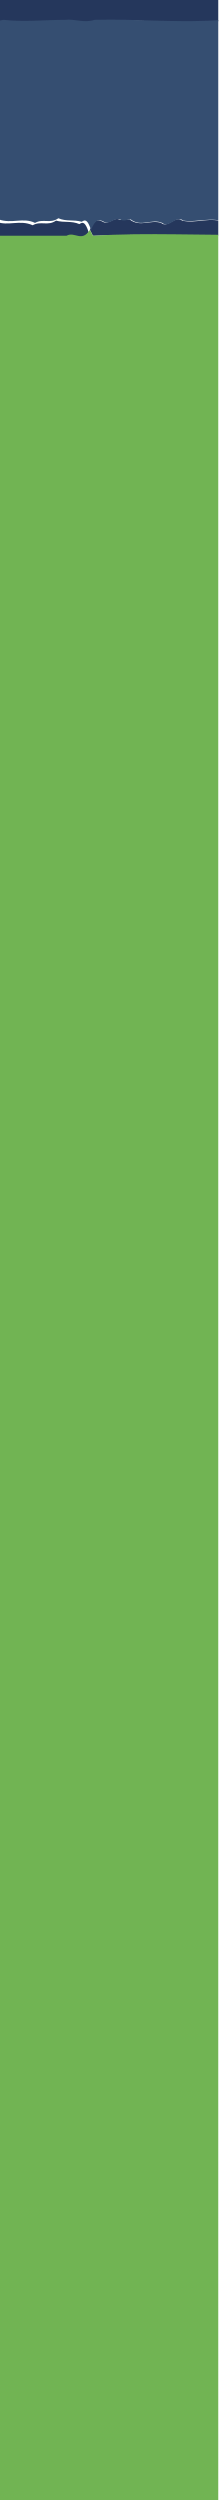
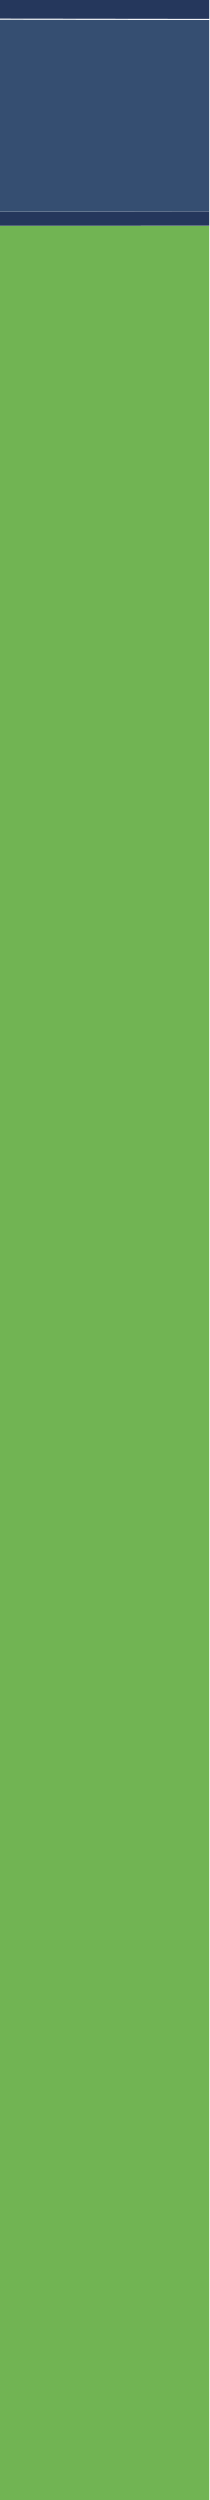
- <svg xmlns="http://www.w3.org/2000/svg" preserveAspectRatio="none" id="_图层_2" version="1.1" viewBox="0 0 18.7 214.2">
+ <svg xmlns="http://www.w3.org/2000/svg" id="_图层_2" version="1.1" preserveAspectRatio="none" viewBox="280 0 18.7 223.5">
  <defs>
    <style>
      .st0 {
        fill: none;
      }

      .st1 {
        fill: #528b84;
      }

      .st2 {
        fill: #25375c;
      }

      .st3 {
        clip-path: url(#clippath-1);
      }

      .st4 {
        fill: #a8ec98;
      }

      .st5 {
        fill: #71b453;
      }

      .st6 {
        fill: #354e71;
      }

      .st7 {
        clip-path: url(#clippath);
      }
    </style>
    <clipPath id="clippath">
-       <rect class="st0" x="0" y="0" width="18.7" height="214.2" />
+       <rect class="st0" x="280" y="0" width="18.7" height="223.5" />
    </clipPath>
    <clipPath id="clippath-1">
-       <rect class="st0" x="0" y="0" width="18.7" height="468.8" />
+       <rect class="st0" x="280" y="0" width="18.7" height="223.5" />
    </clipPath>
  </defs>
  <g id="Layer_1">
    <g class="st7">
      <g class="st3">
        <g>
          <g>
-             <path class="st2" d="M-3.4.2c.9-.5,1.7,0,2.6-.2C5.7,0,12.2,0,18.7,0c1.1,0,2.3-.2,3.4,0v20.1c-4.7.2-9.4-.1-14.1.1-.1,0-.2-.4-.3-.5.4-1,.7-.9,1.1-.7.5.3.9-.4,1.4-.2.3.1.6,0,.9,0,.9.7,1.8,0,2.7.3.6.5,1.2-.7,1.8-.2,1.2.3,2.5-.4,3.7.2.6,0,1.3-.4,1.9-.1.3.2.6.2.9-.3V2.1c-1-.5-2.1,0-3.1-.3-3.6.3-7.3-.2-11,0-.8.4-1.6,0-2.5,0-1.8,0-3.5.2-5.3,0-1.2.2-2.5-.4-3.7.3v16.9c.4.6.8-.1,1.1.2.7,0,1.4-.3,2.1-.2,1,.4,2-.2,3.1.3.7-.4,1.3.1,2-.4.7.2,1.3,0,2,.3.3-.2.5-.2.8.7-.7,1.1-1.3,0-2,.5-1.9-.1-3.8,0-5.7,0-.8.1-1.5,0-2.3,0-.4-.1-.8.3-1.2-.2,0-6.6,0-13.3,0-19.9h0Z" />
-             <path class="st2" d="M23.5,41.9c0,0,.1-.2.2-.2,0,3-.1,5.9-.2,9.6,0,3.7,0,7.6,0,11.3.2,0,.4,0,.6.5.2.6.5.1.7.2,0,7.3,0,14.6,0,21.9-.2.3-.4.2-.7,0v-21.3c-.2-.2-.5-.2-.7,0v-21.9h0ZM24.2,65.3c0,6.1,0,12.3,0,18.4.2.5.4.5.6.2v-18.7c-.2-.2-.4-.2-.6.1h0Z" />
-             <path class="st2" d="M-5.5,62.8h0c.2,0,.4-.1.6,0v.9c-.2.3-.4,0-.7.1v22c-.2-.2-.5-.2-.7,0v40.1c-.2,0-.4-.1-.6,0,0,5.4,0,10.8,0,16.3v110.2c0-9.7,0-19.5,0-29.2,0-31.9,0-63.9,0-95.8-.2-.3-.3-.9-.5-.3,0,.2-.1,1.8-.1,3,0-1.3,0-2.6,0-3.9.2-.2.4,0,.6,0,0-13.2,0-26.5,0-39.8v-.2c0,12.7,0,25.5,0,38.2.2.3.4.4.6.4,0-12.8,0-25.6,0-38.4,0-7.4,0-15,0-22.5,0,0,.2-.1.2-.1,0,2.8-.2,5.3-.2,8.8,0,4,0,8.2,0,12.3.2.2.4.3.6.2v-20.9s0-1,0-1Z" />
-             <path class="st2" d="M24.8,107.2c0-7.1,0-14.3,0-21.4.2-.3.4-.2.7,0,0,13.5,0,26.9,0,40.4.2-.3.4-.9.7-.2v215c-.2.5-.4.4-.7.3,0-14.4,0-28.8,0-43.2,0-14.4,0-28.7,0-43.1V126.3c-.2-.4-.5-.2-.7-.3v-1c.2-1.3.4-.9.7-.5v-37.4c-.2-.2-.4-1.6-.5,4.4,0,5.7,0,12,0,17.9v-2.2h0ZM25.6,127c0,4.9,0,9.9,0,15v40c0,24.3,0,48.6,0,72.9.2.2.4.2.6,0,0-19.7,0-39.3,0-59v-69.1c-.2-.3-.4-.2-.5.2h0Z" />
-             <path class="st2" d="M-7.5,340.9v-86.6c.2.8.4.9.6.5,0,14.4,0,28.8,0,43.1v43.1c-.2.2-.4.3-.6-.1Z" />
-             <path class="st2" d="M-6.8,341.1c.2,0,.4,0,.7.1,0,13.9,0,27.9,0,41.8-.2,0-.4.1-.6-.1v-41.8Z" />
-             <path class="st2" d="M24.8,341.4c.2-.2.5-.3.7-.2,0,13.9,0,27.8,0,41.8-.2.1-.5-.1-.7.2v22.2c-.2.2-.5,0-.7.1v21.4c-.2.3-.5-.4-.7.4,0,7.2,0,14.4,0,21.6-.4.3-.9-.8-1.3.2v19.6c-3.6.2-7.3,0-10.9,0-4.7,0-9.4,0-14,0-.2,0-.5.3-.7-.3v-19.6c-.5-.3-.9,0-1.3,0v-21.7c-.2-.2-.5,0-.7,0v-21.2c-.2-.6-.5-.1-.7-.4,0-7.5,0-14.9,0-22.4.2,0,.4,0,.7,0v22.1c.2.2.5.2.7,0v21c.5,1.1.9-.2,1.4.6v21.2c1.5.4,3,0,4.5.2,5.6,0,11.1,0,16.7,0,1.5,0,2.9.2,4.4-.1v-21.4c.4-.4.9,0,1.3-.1,0-7.2,0-14.3,0-21.5.2.1.5.2.7,0v-22.1c.2-.1.4-.1.7-.1,0-13.9,0-27.7,0-41.6h0Z" />
+             <path class="st2" d="M130.6.2c28-.5,56.1,0,84.1-.2C426.7,0,638.7,0,850.7,0c37.3,0,74.6-.2,111.8,0,0,6.7-.1,13.4,0,20.1-152.9.2-305.9-.1-458.8.1-3.7,0-7.4-.4-11.1-.5,12-1,24.1-.9,36.1-.7,14.7.3,29.3-.4,44-.2,10,.1,20,0,30,0,29.3.7,58.7,0,88,.3,19,.5,38-.7,57-.2,40.3.3,80.7-.4,121,.2,21,0,42-.4,63-.1,9.7.2,19.3.2,29-.3.2-5.6.2-11.2,0-16.8-33.7-.5-67.3,0-101-.3-118.7.3-237.3-.2-356,0-26.7.4-53.3,0-80,0-57,0-114,.2-171,0-40.3.2-80.6-.4-120.9.3-.2,5.6-.2,11.2,0,16.9,12.3.6,24.6-.1,37,.2,22.7,0,45.3-.3,68-.2,33,.4,66-.2,99,.3,21.7-.4,43.3.1,65-.4,21.3.2,42.7,0,64,.3,8.7-.2,17.5-.2,26.1.7-21.4,1.1-42.8,0-64.1.5-61.4-.1-122.8,0-184.2,0-24.6.1-49.2,0-73.8,0-12.7-.1-25.4.3-38-.2-.4-6.6-.3-13.3,0-19.9h0Z" />
+             <path class="st2" d="M1004.7,41.9c2.4,0,4.9-.2,7.3-.2-2.1,3-4.6,5.9-5.6,9.6-.8,3.7-.4,7.6-.3,11.3,6.9,0,13.9,0,20.8.5,7.3.6,14.7.1,22.1.2.2,7.3.3,14.6-.3,21.9-7.2.3-14.4.2-21.6,0,0-7.1,0-14.2,0-21.3-7.4-.2-14.8-.2-22.1,0-.1-7.3,0-14.6-.1-21.9h0ZM1028.9,65.3c-.5,6.1-.8,12.3-.3,18.4,6.4.5,12.7.5,19.1.2.3-6.2.3-12.5,0-18.7-6.3-.2-12.5-.2-18.8.1h0Z" />
+             <path class="st2" d="M63.6,62.8h1.1c7,0,14.1-.1,21.1,0v.9c-7.2.3-14.3,0-21.4.1-.2,7.3-.2,14.7.2,22-7.3-.2-14.7-.2-22,0-.2,13.4-.2,26.7,0,40.1-7,0-14.1-.1-21.1,0-.4,5.4-.5,10.8-.4,16.3.3,22.7-.2,45.3,0,68,.2,14.1,0,28.1-.2,42.2-1-9.7-.5-19.5-.6-29.2-.6-31.9.2-63.9-.5-95.8-4.9-.3-9.9-.9-14.8-.3-2,.2-3.3,1.8-4.7,3,0-1.3.2-2.6.3-3.9,6.8-.2,13.6,0,20.5,0,.4-13.2.2-26.5.1-39.8l.9-.2c.2,12.7,0,25.5.1,38.2,6.5.3,12.9.4,19.4.4.2-12.8-.5-25.6.4-38.4,1.6-7.4.9-15,.9-22.5,2.7,0,5.3-.1,8-.1-2.3,2.8-5.2,5.3-6.4,8.8-.9,4-.4,8.2-.2,12.3,6.4.2,12.8.3,19.3.2,0-7,0-13.9.1-20.9,0,0,0-1,0-1Z" />
+             <path class="st2" d="M1049.3,107.2c-.3-7.1-.3-14.3,0-21.4,7.1-.3,14.2-.2,21.3,0,.4,13.5-.2,26.9.8,40.4,7-.3,14-.9,21-.2,0,71.7-.2,143.3,0,215-7.2.5-14.3.4-21.4.3.3-14.4,0-28.8,0-43.2.4-14.4.1-28.7.2-43.1.1-28.2,0-56.5.1-84.8,0-14.6.2-29.3,0-43.9-7.5-.4-15-.2-22.5-.3v-1c7-1.3,14-.9,21-.5,0-12.5,0-25-.2-37.4-5.9-.2-13.8-1.6-17.4,4.4-2.2,5.7-1.8,12-2.9,17.9,0-.5,0-1.6,0-2.2h0ZM1073.6,127c-.9,4.9-1.3,9.9-1.1,15,.3,13.3,0,26.7-.1,40-.7,24.3-.3,48.6-.3,72.9,6.3.2,12.6.2,18.9,0,.6-19.7,0-39.3.2-59,0-23,.3-46.1-.2-69.1-5.8-.3-11.5-.2-17.3.2h0Z" />
+             <path class="st2" d="M.1,341c-.1-28.9-.2-57.7,0-86.6,6.9.8,13.8.9,20.7.5.5,14.4.1,28.8.1,43.1.1,14.4.2,28.7,0,43.1-6.9.2-13.9.3-20.9-.1Z" />
+             <path class="st2" d="M21,341.1c7.2,0,14.3,0,21.5.1-.3,13.9.5,27.9-.6,41.8-7,0-13.9.1-20.9-.1.1-13.9.2-27.9,0-41.8Z" />
+             <path class="st2" d="M1049.1,341.4c7.2-.2,14.5-.3,21.8-.2,0,13.9.4,27.8,0,41.8-7.3.1-14.6-.1-21.9.2,0,7.4,0,14.8,0,22.2-7.3.2-14.5,0-21.8.1-.2,7.1,0,14.2-.2,21.4-7.4.3-14.7-.4-22.1.4-.8,7.2,0,14.4-.4,21.6-14.1.3-28.3-.8-42.4.2.2,6.5.2,13.1,0,19.6-117.9.2-235.7,0-353.6,0-152,0-304,0-456,0-7.6,0-15.2.3-22.7-.3.2-6.5.3-13.1.1-19.6-14.6-.3-29.1,0-43.7,0-.3-7.2,0-14.5,0-21.7-7.3-.2-14.6,0-21.9,0-.2-7.1-.2-14.2,0-21.2-7.3-.6-14.7-.1-22-.4-.1-7.5-.4-14.9.2-22.4,7.1,0,14.2,0,21.3,0,.2,7.4,0,14.8,0,22.1,7.6.2,15.2.2,22.8,0,0,7,0,14-.2,21,14.7,1.1,29.4-.2,44,.6,0,7.1,0,14.2,0,21.2,49.1.4,98.1,0,147.2.2,180.7,0,361.3,0,542,0,47.6,0,95.3.2,142.9-.1,0-7.1-.2-14.2-.1-21.4,14-.4,28,0,41.9-.1.1-7.2.2-14.3.3-21.5,7.4.1,14.8.2,22.2,0,0-7.4,0-14.8,0-22.1,7.3-.1,14.6-.1,21.9-.1.4-13.9,0-27.7.3-41.6h0Z" />
          </g>
          <g>
-             <path class="st6" d="M-3.4,2c1.2-.7,2.5,0,3.7-.3,1.8.2,3.5,0,5.3,0,.8-.1,1.6.3,2.5,0,3.7-.1,7.3.3,11,0,1,.3,2.1-.2,3.1.3v16.7c-.3.4-.6.4-.9.3-.6-.3-1.3.1-1.9.1-1.2-.6-2.5,0-3.7-.2-.6-.5-1.2.7-1.8.2-.9-.4-1.8.4-2.7-.3-.3,0-.6.2-.9,0-.5-.2-.9.5-1.4.2-.4-.2-.7-.3-1.1.7,0,0,0,0,0,0-.3-.9-.5-.9-.8-.7-.7-.2-1.3,0-2-.3-.7.5-1.3,0-2,.4-1-.5-2,.1-3.1-.3-.7,0-1.4.3-2.1.2-.4-.3-.8.4-1.1-.2,0-5.6,0-11.2,0-16.9Z" />
-             <path class="st6" d="M-4.8,20.8c.5,0,.9,0,1.3.1,0,7.1,0,14.3,0,21.4-.2-.8-.4-.7-.6-.4-.2.2-.5,0-.7,0,0,6.9,0,13.9,0,20.8-.2,0-.4,0-.7,0v-21c.2-.5.4.7.7-.4,0-6.8,0-13.7,0-20.5h0Z" />
-             <path class="st6" d="M22.2,21.1c.4-.2.9-.4,1.3-.2v21c-.2.2-.4,0-.6,0-.2,0-.4,0-.6.1v-20.9Z" />
-             <path class="st6" d="M23.7,41.7c.2,0,.3,0,.5.1v21.3c-.2-.5-.4-.5-.6-.5,0-3.8,0-7.6,0-11.3,0-3.6.1-6.5.2-9.6Z" />
-             <path class="st6" d="M-5.9,63.4c.1,0,.3,0,.4.3v20.9c-.2,0-.4,0-.6-.2,0-4.1,0-8.3,0-12.3,0-3.5.1-6,.2-8.8Z" />
-             <path class="st6" d="M24.2,65.3c.2-.3.4-.3.6-.1,0,6.2,0,12.5,0,18.7-.2.3-.4.3-.6-.2,0-6.1,0-12.3,0-18.4h0Z" />
-             <path class="st6" d="M-6.8,85.9c.2-.4.4-.6.6.2,0,12.8,0,25.6,0,38.4-.2,0-.4-.2-.6-.4,0-12.7,0-25.4,0-38.2Z" />
-             <path class="st6" d="M24.9,91.4c.1-6,.3-4.6.5-4.4v37.4c-.2-.4-.4-.8-.7.5,0-5.2,0-10.4,0-15.6,0-5.9,0-12.3,0-17.9Z" />
-             <path class="st6" d="M-7.5,129.8c0-1.1,0-2.8.1-3,.2-.6.3,0,.5.3,0,31.9,0,63.9,0,95.8,0,9.7,0,19.5,0,29.2v2.6c-.2.4-.4.4-.6-.5,0-17.1,0-34.3,0-51.4v-73.2h0Z" />
-             <path class="st6" d="M25.6,127c.2-.3.3-.4.5-.2,0,23,0,46.1,0,69.1s0,39.3,0,59c-.2.1-.4.1-.6,0,0-24.3,0-48.6,0-72.9,0-13.3,0-26.7,0-40,0-5,0-10,0-15h0Z" />
+             <path class="st6" d="M131.8,2c40.3-.7,80.6,0,120.9-.3,57,.2,114,0,171,0,26.7-.1,53.3.3,80,0,118.7-.1,237.3.3,356,0,33.7.3,67.3-.2,101,.3.2,5.6.2,11.2,0,16.7-9.7.4-19.3.4-29,.3-21-.3-42,.1-63,.1-40.3-.6-80.7,0-121-.2-19-.5-38,.7-57,.2-29.3-.4-58.7.4-88-.3-10,0-20,.2-30,0-14.7-.2-29.3.5-44,.2-12-.2-24.1-.3-36.1.7-.4,0-1.3,0-1.7,0-8.7-.9-17.4-.9-26.1-.7-21.3-.2-42.7,0-64-.3-21.7.5-43.3,0-65,.4-33-.5-66,.1-99-.3-22.7,0-45.3.3-68,.2-12.3-.3-24.6.4-37-.2-.2-5.6-.1-11.2,0-16.9h0Z" />
+             <path class="st6" d="M86.4,20.8c14.5,0,29,0,43.4.1.4,7.1.4,14.3-.2,21.4-6.9-.8-14-.7-20.9-.4-7.5.2-14.9,0-22.4,0-.3,6.9,0,13.9-.6,20.8-7,0-14.1,0-21.1,0,0-7,0-14,0-21,7.1-.5,14.2.7,21.3-.4.9-6.8,0-13.7.4-20.5Z" />
+             <path class="st6" d="M962.6,21.1c14-.2,28-.4,42.1-.2.1,7,.1,14,0,21-7,.2-14,0-21,0-7,0-14,0-21.1.1,0-7,.2-13.9,0-20.9Z" />
+             <path class="st6" d="M1012,41.7c5,0,10.1,0,15.1.1.2,7.1.2,14.2-.3,21.3-6.9-.5-13.8-.5-20.8-.5-.1-3.8-.5-7.6.3-11.3,1-3.6,3.5-6.5,5.6-9.6Z" />
+             <path class="st6" d="M50.8,63.5c4.3,0,8.5,0,12.8.3-.2,7-.2,14-.1,20.9-6.4,0-12.9,0-19.3-.2-.2-4.1-.8-8.3.2-12.3,1.2-3.5,4.1-6,6.4-8.8Z" />
+             <path class="st6" d="M1028.9,65.3c6.2-.3,12.5-.3,18.8-.1.3,6.2.4,12.5,0,18.7-6.4.3-12.8.3-19.1-.2-.5-6.1-.2-12.3.3-18.4h0Z" />
+             <path class="st6" d="M22,85.9c6.6-.4,13.3-.6,19.9.2-.9,12.8-.2,25.6-.4,38.4-6.5,0-12.9-.2-19.4-.4-.1-12.7.1-25.4-.1-38.2Z" />
+             <path class="st6" d="M1052.2,91.4c3.6-6,11.5-4.6,17.4-4.4.3,12.5.1,24.9.2,37.4-7-.4-14-.8-21,.5,0-5.2.2-10.4.5-15.6,1.1-5.9.6-12.3,2.9-17.9Z" />
+             <path class="st6" d="M.1,129.9c1.4-1.1,2.7-2.8,4.7-3,4.9-.6,9.9,0,14.8.3.7,31.9-.1,63.9.5,95.8.1,9.7-.4,19.5.6,29.2,0,.7.1,2,.2,2.6-6.9.4-13.8.4-20.7-.5.4-17.1.2-34.3.2-51.4,0-24.4.2-48.8-.2-73.2h0Z" />
+             <path class="st6" d="M1073.6,127c5.8-.3,11.5-.4,17.3-.2.5,23,.1,46.1.2,69.1-.2,19.7.4,39.3-.2,59-6.3.1-12.6.1-18.9,0,0-24.3-.3-48.6.3-72.9.2-13.3.4-26.7.1-40-.2-5,.3-10,1.1-15h0Z" />
          </g>
          <g>
-             <path class="st4" d="M-3.5,20.1h0c.4.5.8.1,1.2.2.8,0,1.5,0,2.3,0,0,7.5,0,15,0,22.5-1,0-2.1,0-3.1.2-.1,0-.2-.3-.4-.7,0-7.1,0-14.2,0-21.4,0,0,0-.9,0-.9Z" />
-             <path class="st4" d="M-4.8,41.9c.2.1.5.2.7,0,0,7.4,0,14.8,0,22.1-.2,0-.5,0-.7.2,0,7.1,0,14.2,0,21.3-.2.2-.5.3-.7.2,0-7.3,0-14.7,0-22,.2-.1.4.2.6-.1v-.9c0-6.9,0-13.9,0-20.8Z" />
-             <path class="st4" d="M22.8,41.9c.2,0,.4.2.6,0v21.9c.2,0,.5,0,.7,0v21.3c.2.2.4.3.7,0h0s0,.6,0,.6c0,7.1,0,14.3,0,21.4-.2-.2-.5-.1-.7-.3v-21c-.2-.2-.5-.2-.7-.1v-21.7c-.2-.2-.4-.2-.6-.2v-22.1h0Z" />
-             <path class="st4" d="M24.8,125.9c.2,0,.5,0,.7.3v43.9c-.2-.4-.5-.5-.7-.4v-43.8Z" />
-             <path class="st4" d="M-6.8,254.8c.2-.3.4-.2.7,0v42.3c.2.2.4.2.7,0v22c.2.2.5.2.7,0v21.6c.5,0,.9,0,1.4,0v20.7c8.5-.2,17.1,0,25.6-.1v-20.6c.4-.2.9.3,1.3-.2,0-7.2,0-14.3,0-21.5.2.1.5.1.7,0v-21.4c.2-.3.5-.3.7,0v21.8c-.2-.1-.5-.1-.7,0v21.2c-.2,0-.5,0-.7,0v20.9c-.4,0-.9,0-1.3,0v20.9c-4.4.3-8.9,0-13.3.2-4.1-.2-8.2,0-12.3-.1v-20.9c-.5-.1-.9,0-1.3,0,0-7,0-14,0-21-.2,0-.5,0-.7,0v-21.1c-.2-.2-.4-.2-.6,0v-21.6c-.2-.1-.4,0-.7,0,0-14.4,0-28.8,0-43.1h0Z" />
-             <path class="st4" d="M24.8,255c.2-.1.5-.2.7-.1v43.1c-.2,0-.5,0-.7,0v-42.9h0Z" />
+             <path class="st4" d="M129.8,20.1h.9c12.7.5,25.4.1,38,.2,24.6,0,49.2,0,73.8,0-.5,7.5-.5,15-.6,22.5-33.4,0-66.8,0-100.1.2-4,0-8.1-.3-12.1-.7.6-7.1.5-14.2.2-21.4v-.9h0Z" />
+             <path class="st4" d="M86.3,41.9c7.5.1,14.9.2,22.4,0-.2,7.4-.2,14.8-.8,22.1-7.3,0-14.7,0-22,.2.1,7.1.2,14.2.3,21.3-7.3.2-14.6.3-21.8.2-.3-7.3-.4-14.7-.2-22,7.1-.1,14.2.2,21.2-.1v-.9c.7-6.9.4-13.9.7-20.8Z" />
+             <path class="st4" d="M983.7,41.9c7,0,14,.2,21,0,.1,7.3,0,14.6.1,21.9,7.4,0,14.8,0,22.1,0,.2,7.1.2,14.2,0,21.3,7.2.2,14.4.3,21.6,0h.8s0,.6,0,.6c-.4,7.1-.3,14.3,0,21.4-7.5-.2-14.9-.1-22.4-.3,0-7,.1-14,0-21-7.4-.2-14.8-.2-22.2-.1,0-7.2,0-14.4-.1-21.7-7-.2-13.9-.2-20.8-.2,0-7.4,0-14.7,0-22.1h0Z" />
+             <path class="st4" d="M1048.8,125.9c7.5,0,15,0,22.5.3.1,14.6,0,29.3,0,43.9-7.4-.4-14.9-.5-22.3-.4-.2-14.6,0-29.2,0-43.8h0Z" />
+             <path class="st4" d="M20.8,254.9c7.3-.3,14.5-.2,21.8,0,.1,14.1-.3,28.2.2,42.3,7.2.2,14.4.2,21.7,0,0,7.3,0,14.6.1,22,7.3.2,14.6.2,22,0,0,7.2,0,14.4.2,21.6,14.7,0,29.3,0,44,0,0,6.9-.1,13.8,0,20.7,277.2-.2,554.4,0,831.7-.1,0-6.9,0-13.7.2-20.6,14-.2,27.9.3,41.9-.2.2-7.2.3-14.3.4-21.5,7.3.1,14.5.1,21.8,0,0-7.1.1-14.2.2-21.4,7.3-.3,14.6-.3,21.9,0,.3,7.3.3,14.5,0,21.8-7.3-.1-14.7-.1-22,0,0,7.1,0,14.1,0,21.2-7.3,0-14.7,0-22,0,0,7,0,14,0,20.9-14,0-28,0-42.1,0-.2,7-.2,13.9-.1,20.9-143.9.3-287.8,0-431.7.2-133.6-.2-267.2,0-400.8-.1.1-7,.1-13.9-.1-20.9-14.5-.1-28.9,0-43.4,0,0-7,0-14-.4-21-7.3,0-14.7,0-22.1,0,.1-7,.1-14.1,0-21.1-7.1-.2-14.1-.2-21.2,0-.2-7.2-.2-14.4-.2-21.6-7.2-.1-14.4,0-21.6,0,0-14.4.4-28.8-.1-43.1h0Z" />
+             <path class="st4" d="M1048.8,255c7.4-.1,14.8-.2,22.3-.1-.1,14.4.1,28.7-.2,43.1-7.3,0-14.7,0-22,0,0-14.3,0-28.6,0-42.9Z" />
          </g>
-           <path class="st5" d="M0,20.2c1.9,0,3.8,0,5.7,0,.7-.4,1.3.6,2-.5,0,0,0,0,0,0,.1.1.2.5.3.5,4.7-.3,9.4,0,14.1-.1v21.8c.2,0,.4-.2.6-.1v22.1c.2,0,.4,0,.6.2v21.7c.2-.1.5-.1.7.1v21c.2.1.5,0,.7.3v2.2c0,5.2,0,10.4,0,15.6v44.8c.2,0,.5,0,.7.4v84.8c-.2,0-.5,0-.7.1v42.9c-.2-.4-.5-.4-.7,0v21.4c-.2.2-.5.2-.7,0,0,7.2,0,14.3,0,21.5-.4.5-.9,0-1.3.2v20.6c-8.5.2-17.1,0-25.6.1v-20.7c-.5,0-.9-.1-1.3,0v-21.6c-.2.1-.5.1-.7,0v-22c-.2.1-.4.1-.7,0,0-14.1,0-28.2,0-42.3-.2-.2-.4-.3-.7,0v-2.6c0-14.1,0-28.1,0-42.2,0-22.7,0-45.3,0-68,0-5.4,0-10.9,0-16.3.2,0,.4,0,.7,0v-40.1c.2-.2.5-.2.7,0,.2.1.5,0,.7-.2,0-7.1,0-14.2,0-21.3.2-.3.5-.2.7-.2,0-7.3,0-14.7,0-22.1.2-.2.4-.3.6.4.1.4.2.7.4.7,1-.1,2.1-.3,3.1-.2C0,35.3,0,27.8,0,20.2h0Z" />
-           <path class="st1" d="M-6.8,298c.2,0,.4,0,.7,0v21.6c.2-.1.4-.1.6,0v21.1c.2.1.4.1.7,0,0,7,0,14,0,21,.5,0,.9,0,1.3,0v20.9c4.1.2,8.2,0,12.3.1,4.4-.2,8.9.1,13.3-.2v-20.9c.4,0,.9,0,1.3,0v-20.9c.2,0,.5,0,.7,0v-21.2c.2-.2.5-.2.7,0v-21.8c.2.1.5,0,.7,0,0,14.4,0,28.8,0,43.2-.2,0-.5,0-.7.2v41.6c-.2,0-.5,0-.7.1v22.1c-.2.2-.5.1-.7,0,0,7.2,0,14.3,0,21.5-.4,0-.9-.3-1.3.1v21.4c-1.5.3-2.9,0-4.4.1-5.6,0-11.1,0-16.7,0-1.5-.1-3,.2-4.5-.2v-21.2c-.5-.8-.9.5-1.4-.6v-21c-.2.1-.5.1-.7,0v-22.1c-.2,0-.4,0-.7,0h0c0-13.9,0-27.8,0-41.8-.2-.1-.4-.2-.7-.1v-43.1h0Z" />
+           <path class="st5" d="M242.5,20.2c61.4,0,122.8,0,184.2,0,21.4-.4,42.8.6,64.1-.5.4,0,1.3,0,1.7,0,3.7.1,7.4.5,11.1.5,152.9-.3,305.9,0,458.8-.1v.9c.2,7,0,13.9,0,20.9,7,0,14-.2,21.1-.1,0,7.4,0,14.7,0,22.1,6.9,0,13.9,0,20.8.2.2,7.2.2,14.4.1,21.7,7.4-.1,14.8-.1,22.2.1.2,7,.2,14,0,21,7.4.1,14.9,0,22.4.3,0,.6,0,1.6,0,2.2-.3,5.2-.4,10.4-.5,15.6v1c0,14.6-.2,29.2,0,43.8,7.4,0,14.9,0,22.3.4-.2,28.2,0,56.5-.1,84.8-7.4,0-14.9,0-22.3.1,0,14.3,0,28.6,0,42.9-7.3-.4-14.6-.4-21.9,0,0,7.1-.1,14.2-.2,21.4-7.3.2-14.6.2-21.8,0-.1,7.2-.2,14.3-.4,21.5-14,.5-27.9,0-41.9.2,0,6.9-.2,13.7-.2,20.6-277.2.2-554.5,0-831.7.1-.1-6.9,0-13.8,0-20.7-14.7,0-29.3-.1-44,0,0-7.2-.1-14.4-.2-21.6-7.3.1-14.6.1-22,0-.1-7.3-.2-14.6-.1-22-7.2.1-14.4.1-21.7,0-.4-14.1,0-28.2-.2-42.3-7.3-.2-14.5-.3-21.8,0,0-.7-.1-2-.2-2.6.3-14.1.4-28.1.2-42.2-.1-22.7.4-45.3,0-68,0-5.4,0-10.9.4-16.3,7,0,14.1,0,21.1,0-.1-13.4-.2-26.7,0-40.1,7.3-.2,14.6-.2,22,0,7.3.1,14.6,0,21.8-.2-.1-7.1-.2-14.2-.3-21.3,7.3-.3,14.6-.2,22-.2.5-7.3.6-14.7.8-22.1,7-.2,14-.3,20.9.4,4,.4,8,.7,12.1.7,33.4-.1,66.8-.3,100.2-.2.2-7.5.2-15,.6-22.5h0Z" />
+           <path class="st1" d="M21,298c7.2,0,14.4,0,21.6,0,0,7.2,0,14.4.2,21.6,7.1-.1,14.1-.1,21.2,0,.2,7,.2,14.1,0,21.1,7.3.1,14.7.1,22,0,.4,7,.4,14,.4,21,14.5,0,28.9,0,43.4,0,.2,7,.2,13.9.1,20.9,133.6.2,267.2,0,400.7.1,143.9-.2,287.8.1,431.7-.2,0-7,0-13.9.1-20.9,14,0,28,0,42.1,0,0-7,0-14,0-20.9,7.3,0,14.7,0,22,0,0-7.1,0-14.1,0-21.2,7.3-.2,14.6-.2,22,0,.3-7.3.3-14.5,0-21.8,7.3.1,14.7,0,22,0,0,14.4.4,28.8,0,43.2-7.3,0-14.5,0-21.8.2-.2,13.9.2,27.7-.3,41.6-7.3,0-14.6,0-21.9.1,0,7.4,0,14.8,0,22.1-7.4.2-14.8.1-22.2,0-.1,7.2-.2,14.3-.3,21.5-14,0-28-.3-41.9.1,0,7.1,0,14.2.1,21.4-47.6.3-95.3,0-142.9.1-180.7,0-361.3,0-542,0-49.1-.1-98.1.2-147.2-.2-.2-7.1-.2-14.2,0-21.2-14.7-.8-29.4.5-44-.6.1-7,.2-14,.2-21-7.6.1-15.2.1-22.8,0,.2-7.4.2-14.8,0-22.1-7.1,0-14.2,0-21.3,0h-.8c1.1-13.9.3-27.8.6-41.8-7.2-.1-14.3-.2-21.5-.1.2-14.4.1-28.7,0-43.1h0Z" />
        </g>
      </g>
    </g>
  </g>
</svg>
